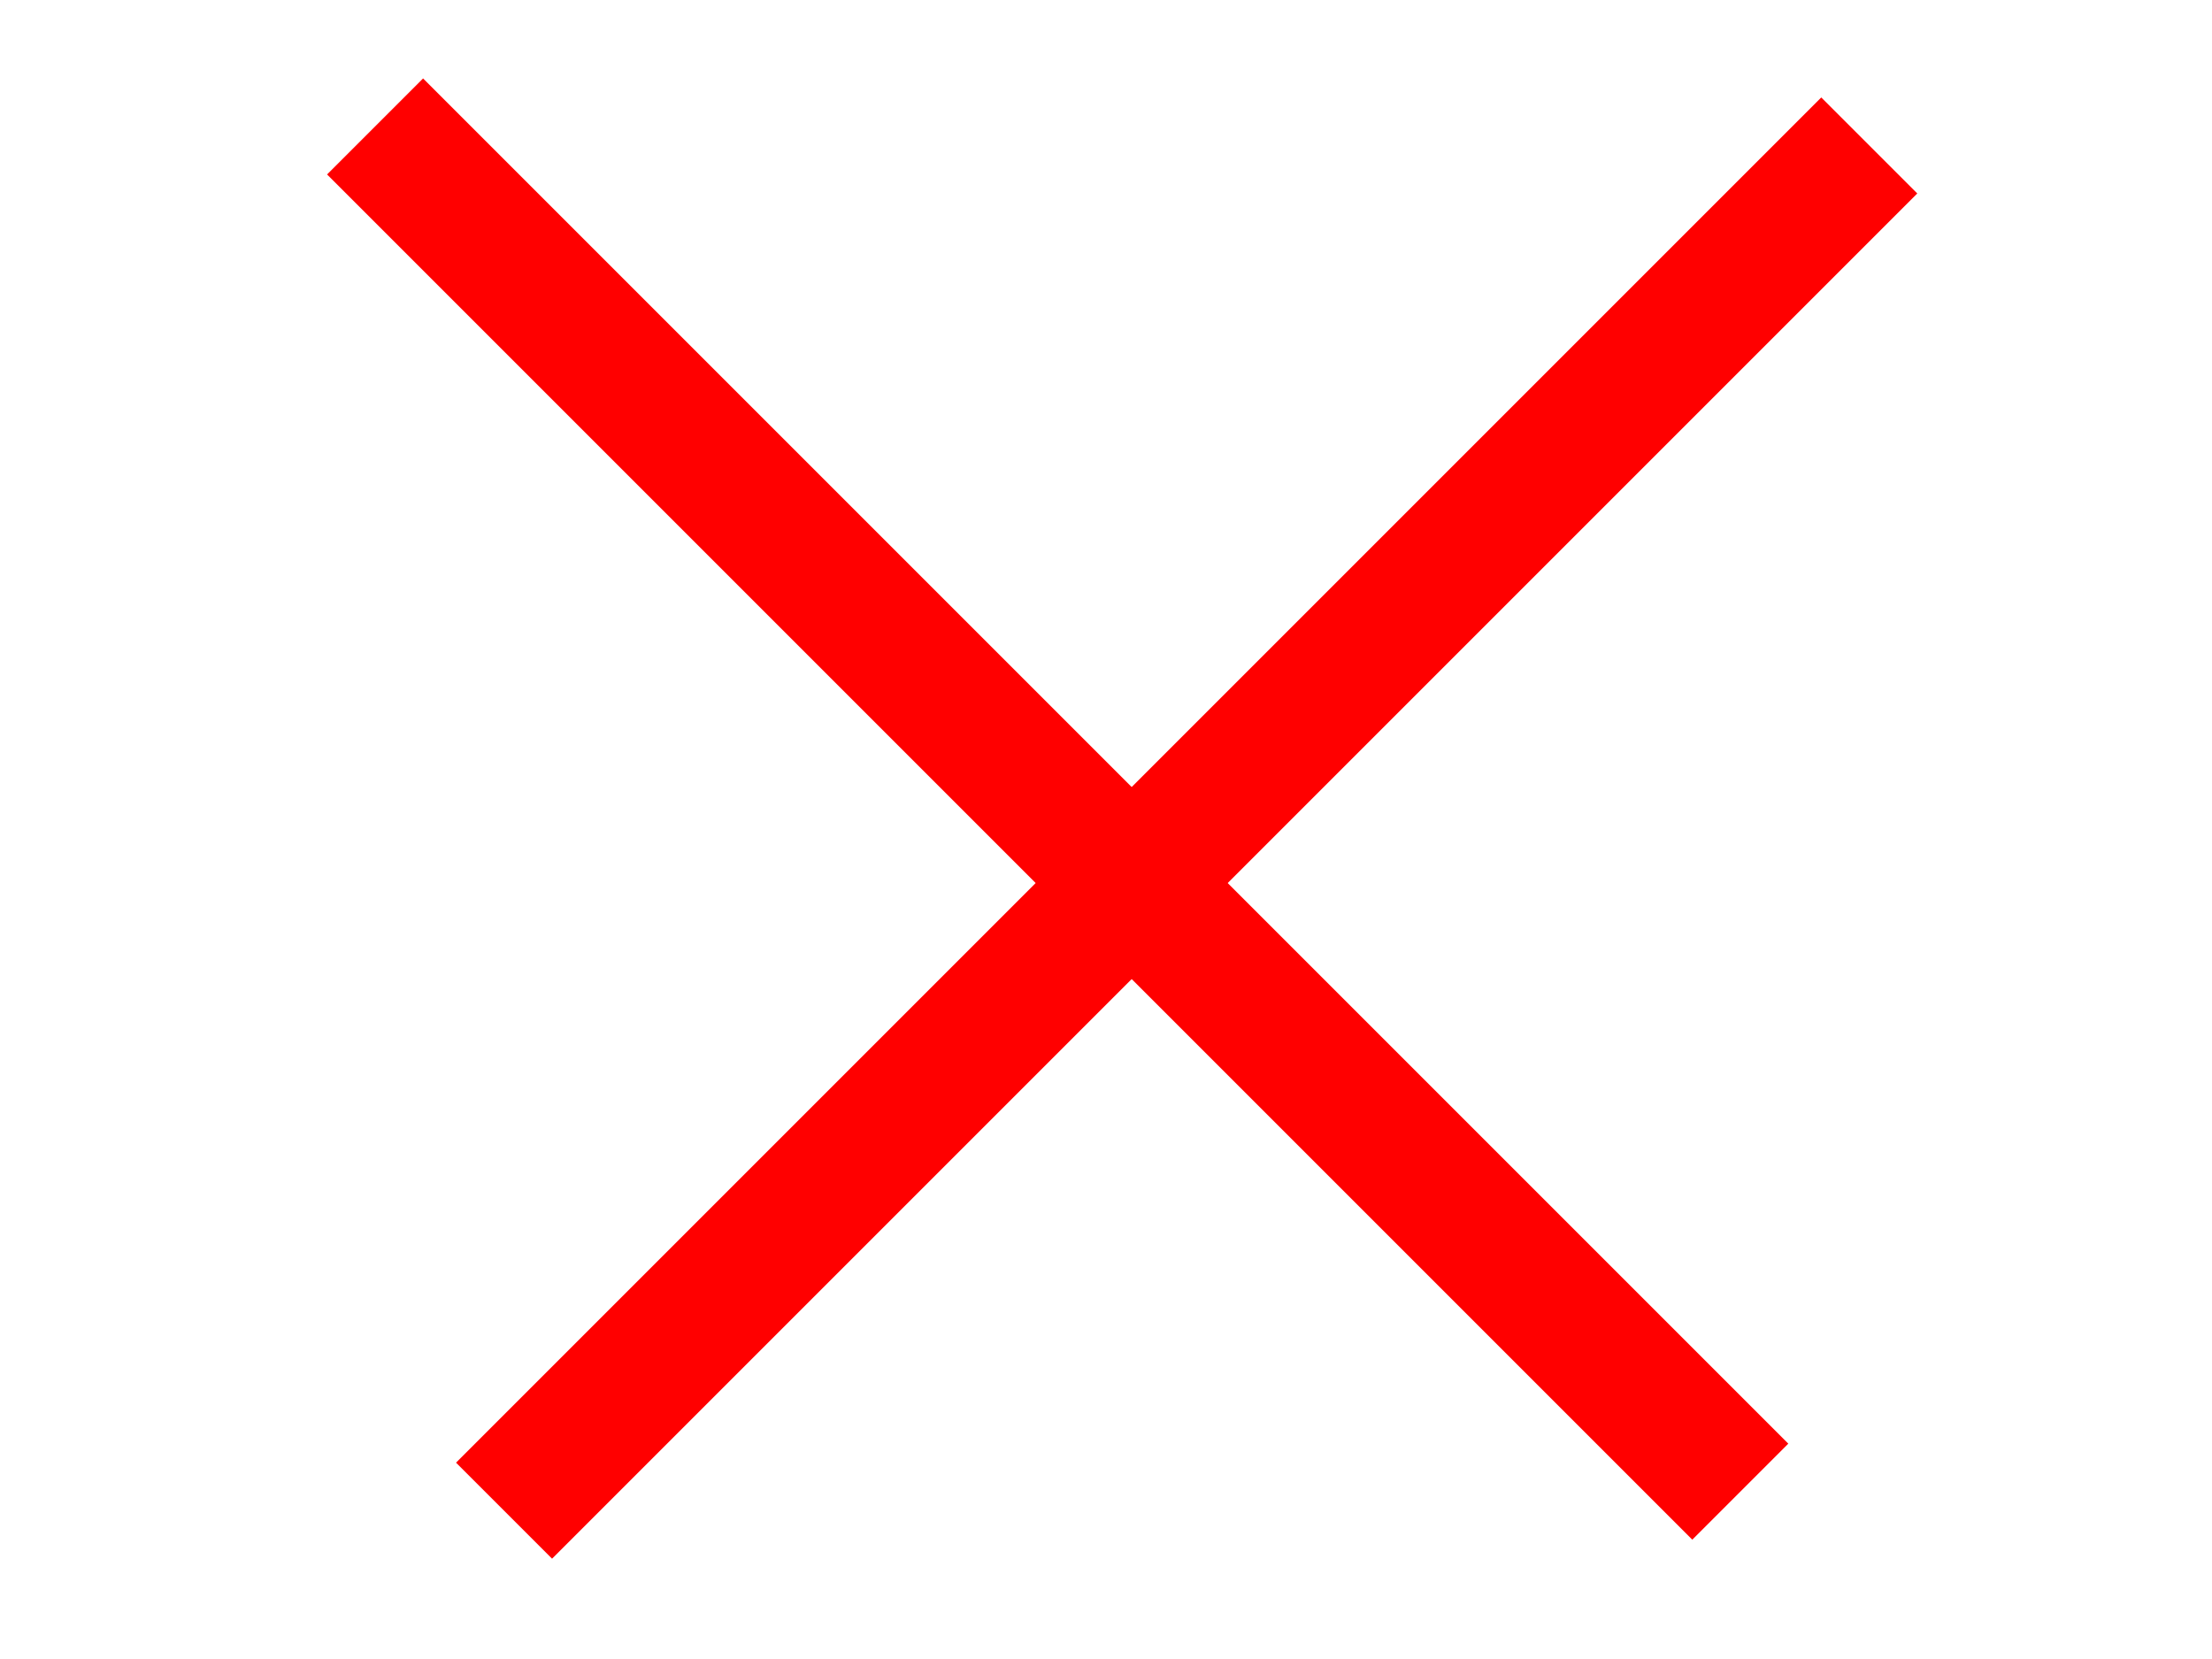
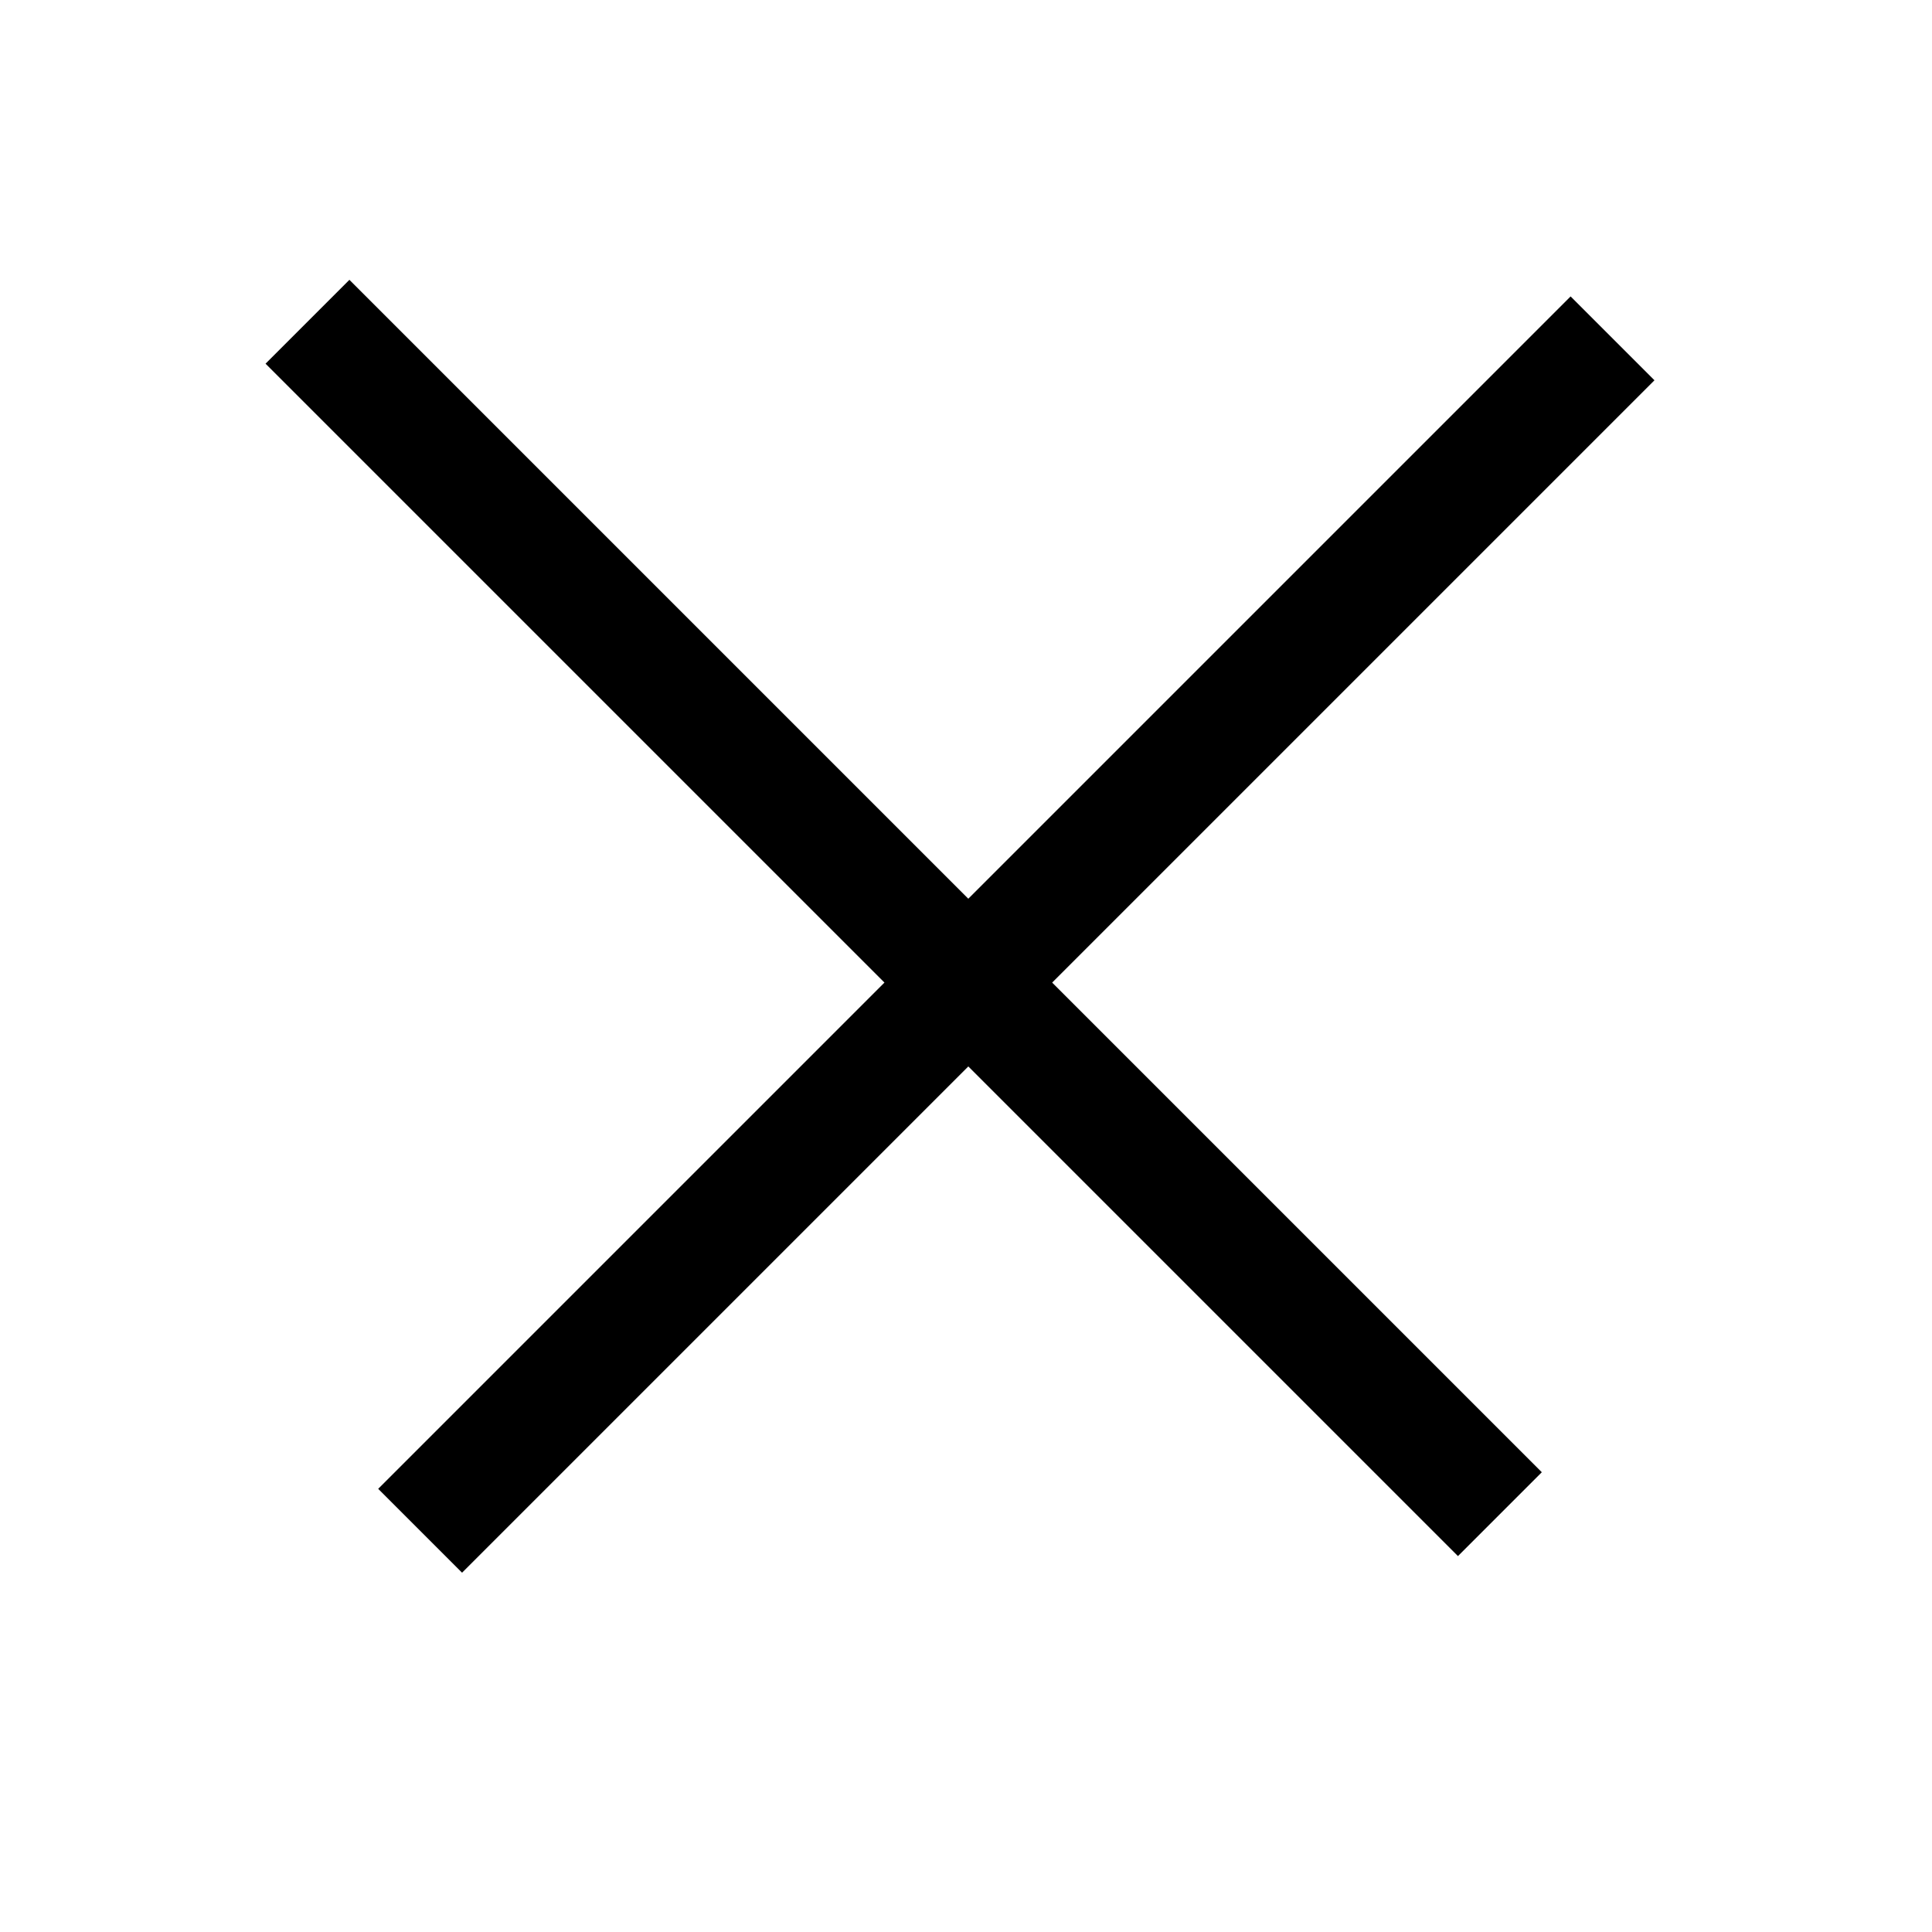
- <svg xmlns="http://www.w3.org/2000/svg" version="1.1" width="800mm" height="600mm" viewBox="-400 -300 800 600" id="svg869">
+ <svg xmlns="http://www.w3.org/2000/svg" version="1.1" width="800mm" height="800mm" viewBox="-400 -300 800 800" id="svg869">
  <defs id="defs873" />
-   <rect style="fill:#ff0000;fill-opacity:1;stroke:none;stroke-width:0.5;stroke-linejoin:miter;stroke-miterlimit:4;stroke-dasharray:none;stroke-dashoffset:0;stroke-opacity:1;paint-order:markers stroke fill" id="rect877" width="698.268" height="49.105" x="-366.72" y="-17.425" ry="2.6977975e-07" transform="rotate(45)" />
-   <rect style="fill:#ff0000;fill-opacity:1;stroke:none;stroke-width:0.5;stroke-linejoin:miter;stroke-miterlimit:4;stroke-dasharray:none;stroke-dashoffset:0;stroke-opacity:1;paint-order:markers stroke fill" id="rect877-6" width="698.268" height="49.105" x="-370.131" y="-4.291" ry="2.6977975e-07" transform="matrix(-0.7071068,0.7071068,0.7071068,0.7071068,0,0)" />
+   <rect style="fill:#000000;fill-opacity:1;stroke:none;stroke-width:0.5;stroke-linejoin:miter;stroke-miterlimit:4;stroke-dasharray:none;stroke-dashoffset:0;stroke-opacity:1;paint-order:markers stroke fill" id="rect877" width="698.268" height="49.105" x="-310.74" y="50.34" ry="2.6977975e-07" transform="rotate(45)" />
+   <rect style="fill:#000000;fill-opacity:1;stroke:none;stroke-width:0.5;stroke-linejoin:miter;stroke-miterlimit:4;stroke-dasharray:none;stroke-dashoffset:0;stroke-opacity:1;paint-order:markers stroke fill" id="rect877-6" width="698.268" height="49.105" x="-302.367" y="51.688" ry="2.6977975e-07" transform="matrix(-0.7071068,0.7071068,0.7071068,0.7071068,0,0)" />
</svg>
